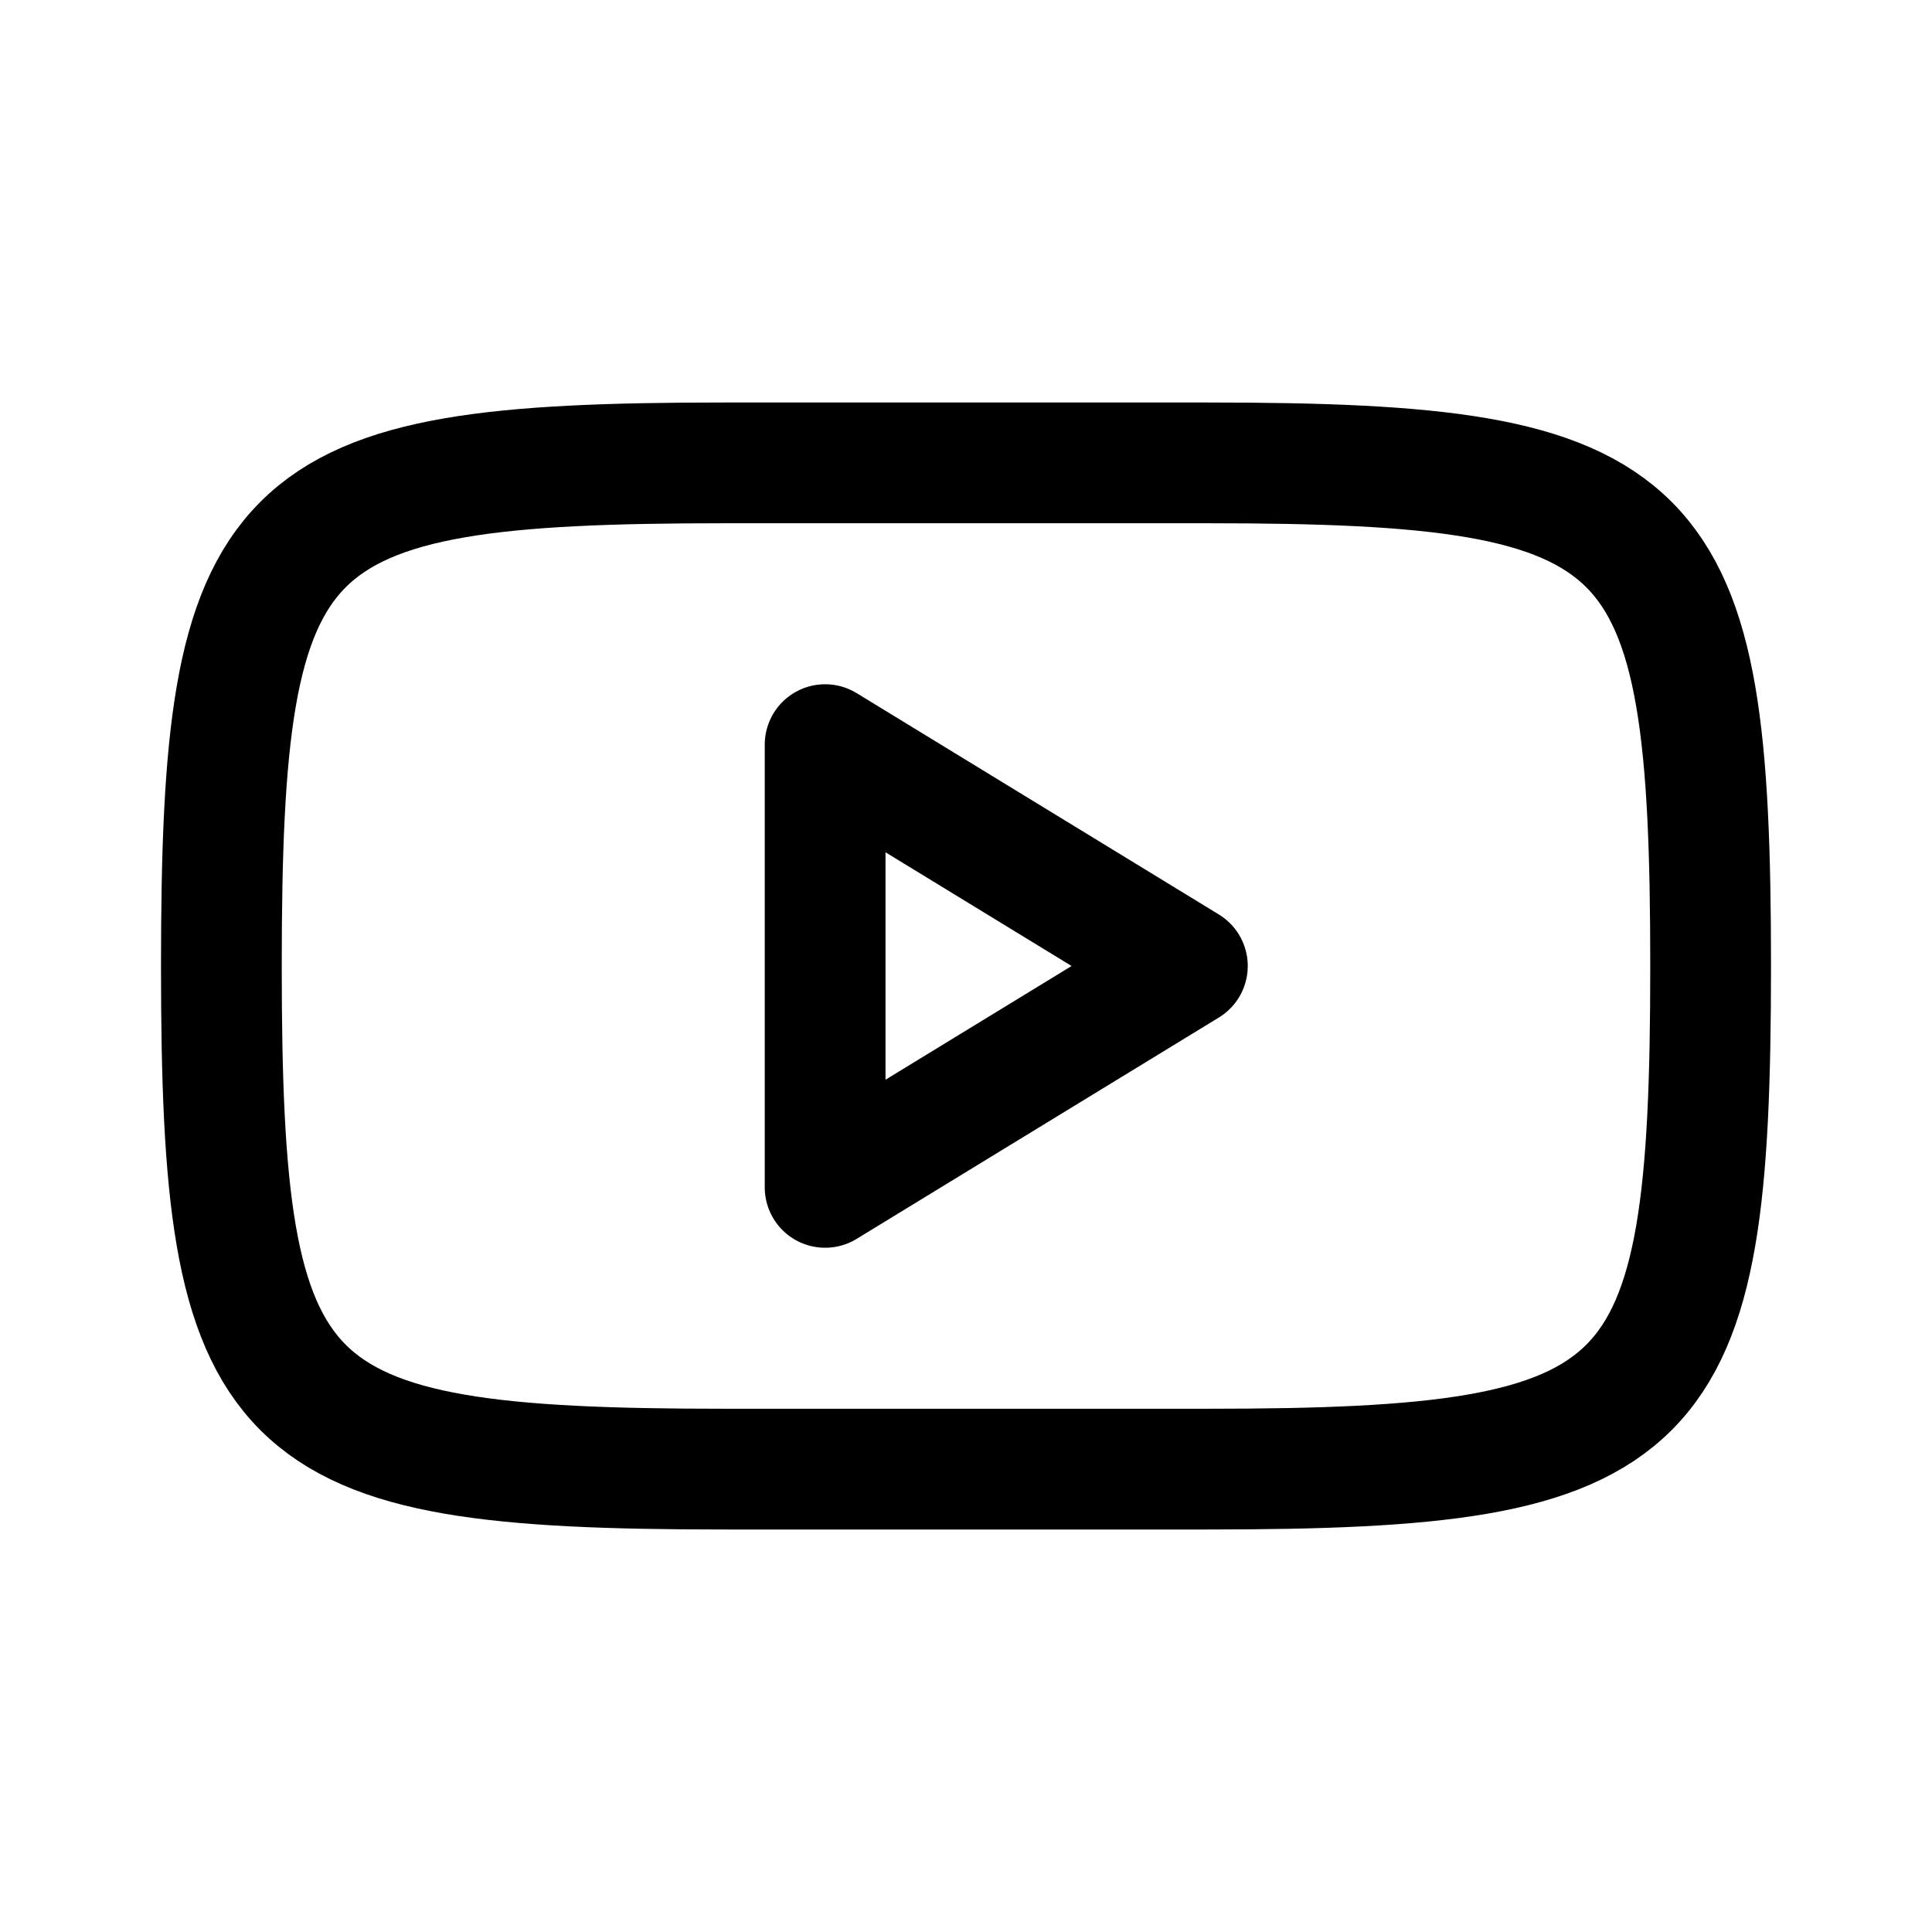
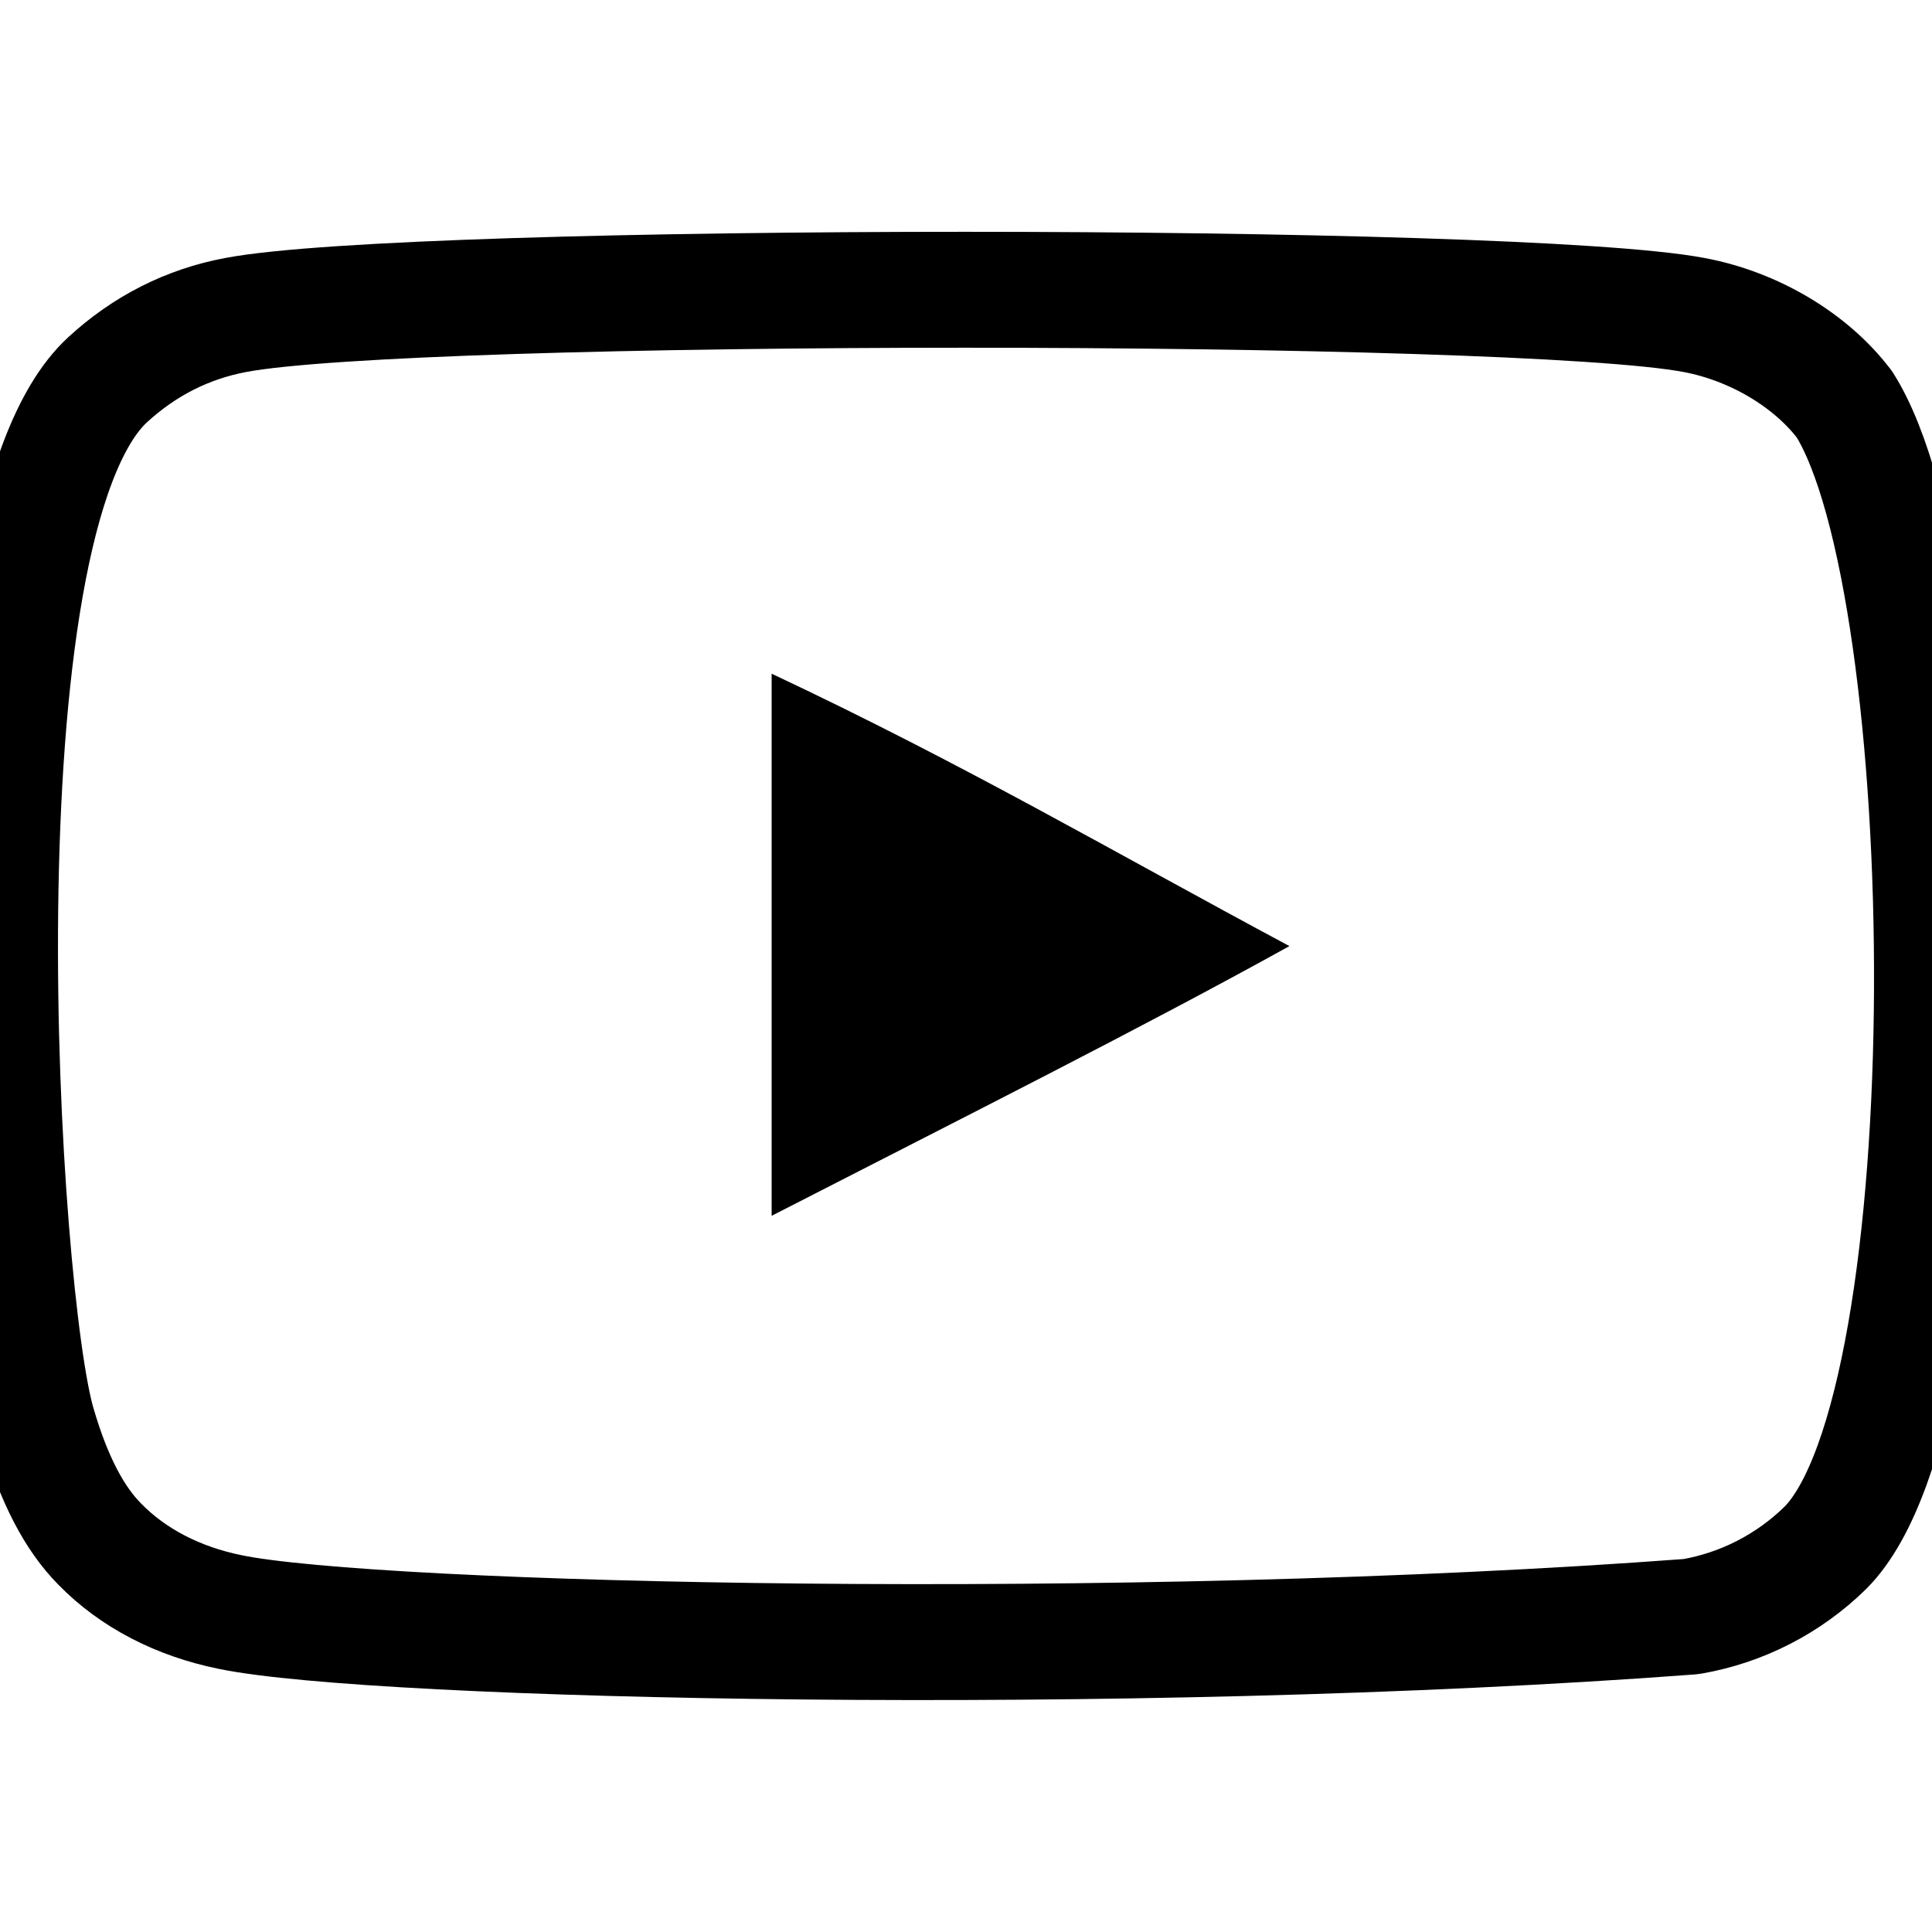
- <svg xmlns="http://www.w3.org/2000/svg" class="svg-icon" viewBox="0 0 192 192" fill="none">
-   <path stroke="currentColor" stroke-width="12" d="M170 96c0-45-4.962-49.999-50-50H72c-45.038.001-50 5-50 50s4.962 49.999 50 50h48c45.038-.001 50-5 50-50Z" />
-   <path stroke="currentColor" stroke-linejoin="round" stroke-width="12" d="M118 96 82 74v44l36-22Z" />
+ <svg xmlns="http://www.w3.org/2000/svg" class="svg-icon" viewBox="0 -3 20 20" fill="none">
+   <path stroke="currentColor" stroke-width="1.2" stroke-linejoin="round" d="M19.091 1.183c-.344-.453-.93-.805-1.553-.922-1.833-.348-13.267-.349-15.099 0-.5.094-.945.32-1.328.673C-.5 2.429.005 10.452.393 11.75c.164.562.375.968.64 1.235.343.352.812.594 1.351.703 1.51.312 9.284.486 15.122.047a2.62 2.62 0 0 0 1.39-.712c1.49-1.49 1.388-9.962.195-11.841z" />
+   <path fill="currentColor" d="M7.988 9.586V3.974c1.993.938 3.536 1.843 5.36 2.82-1.505.834-3.367 1.77-5.36 2.792z" />
</svg>
